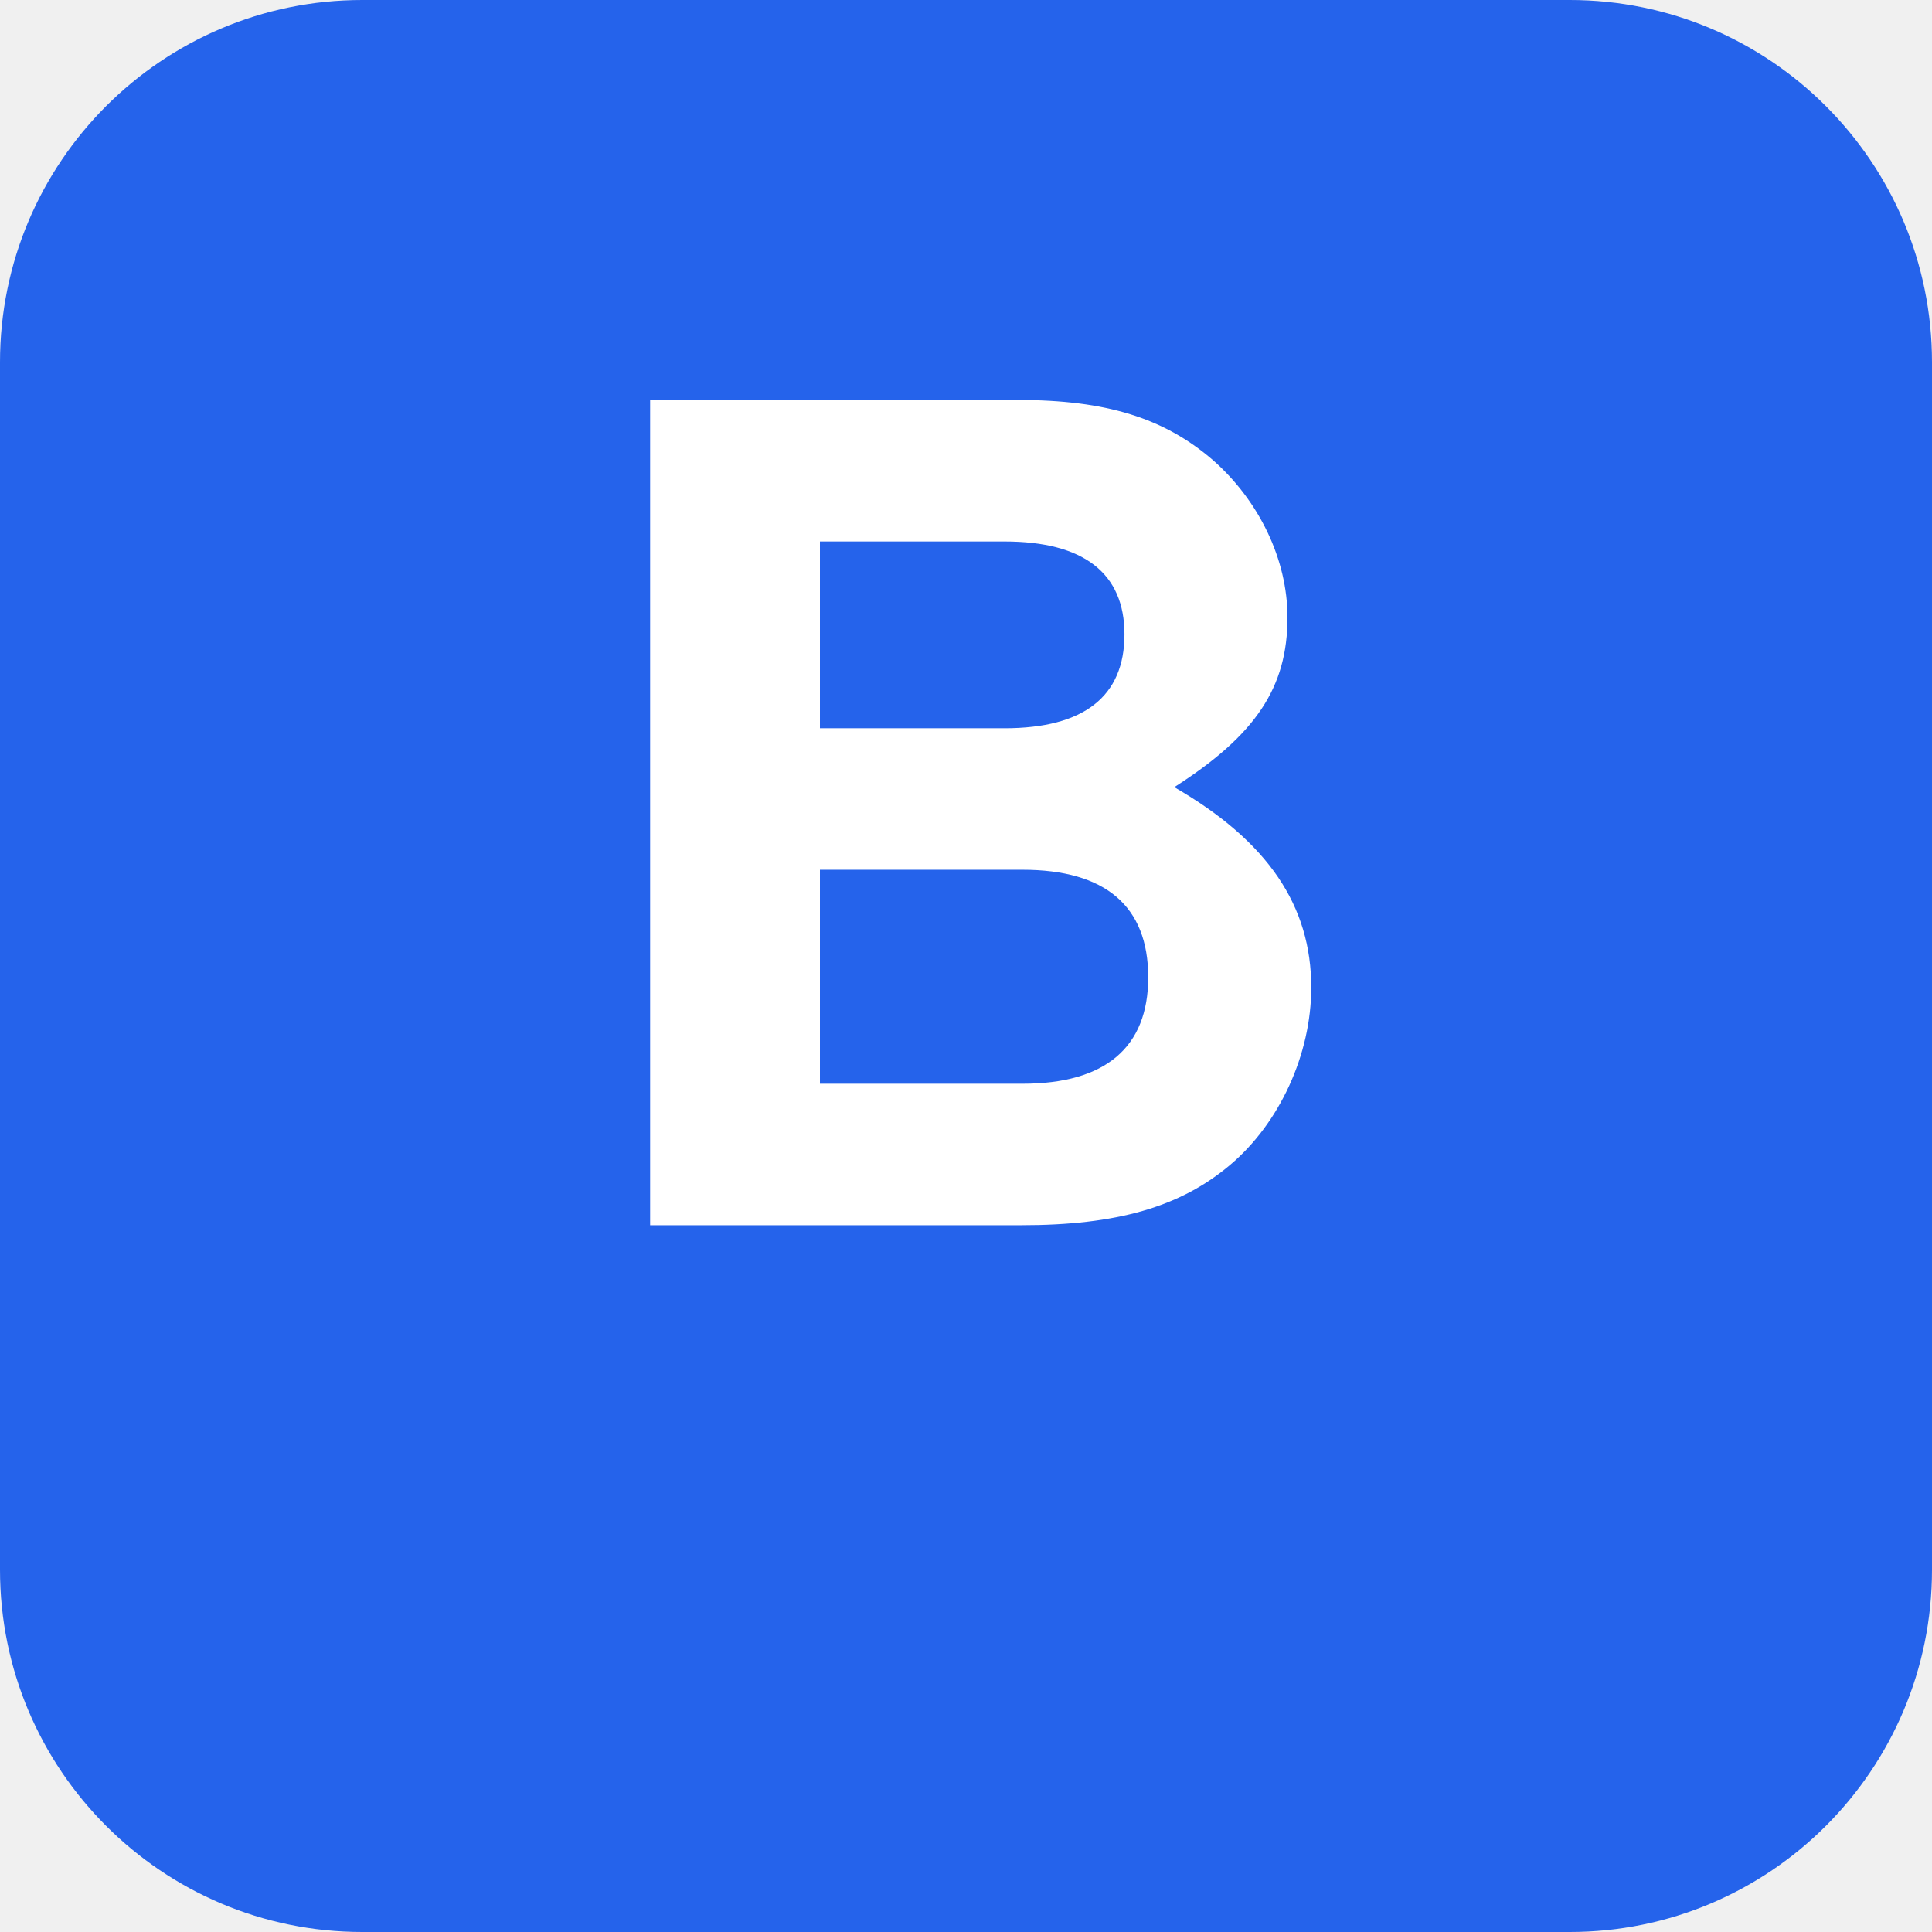
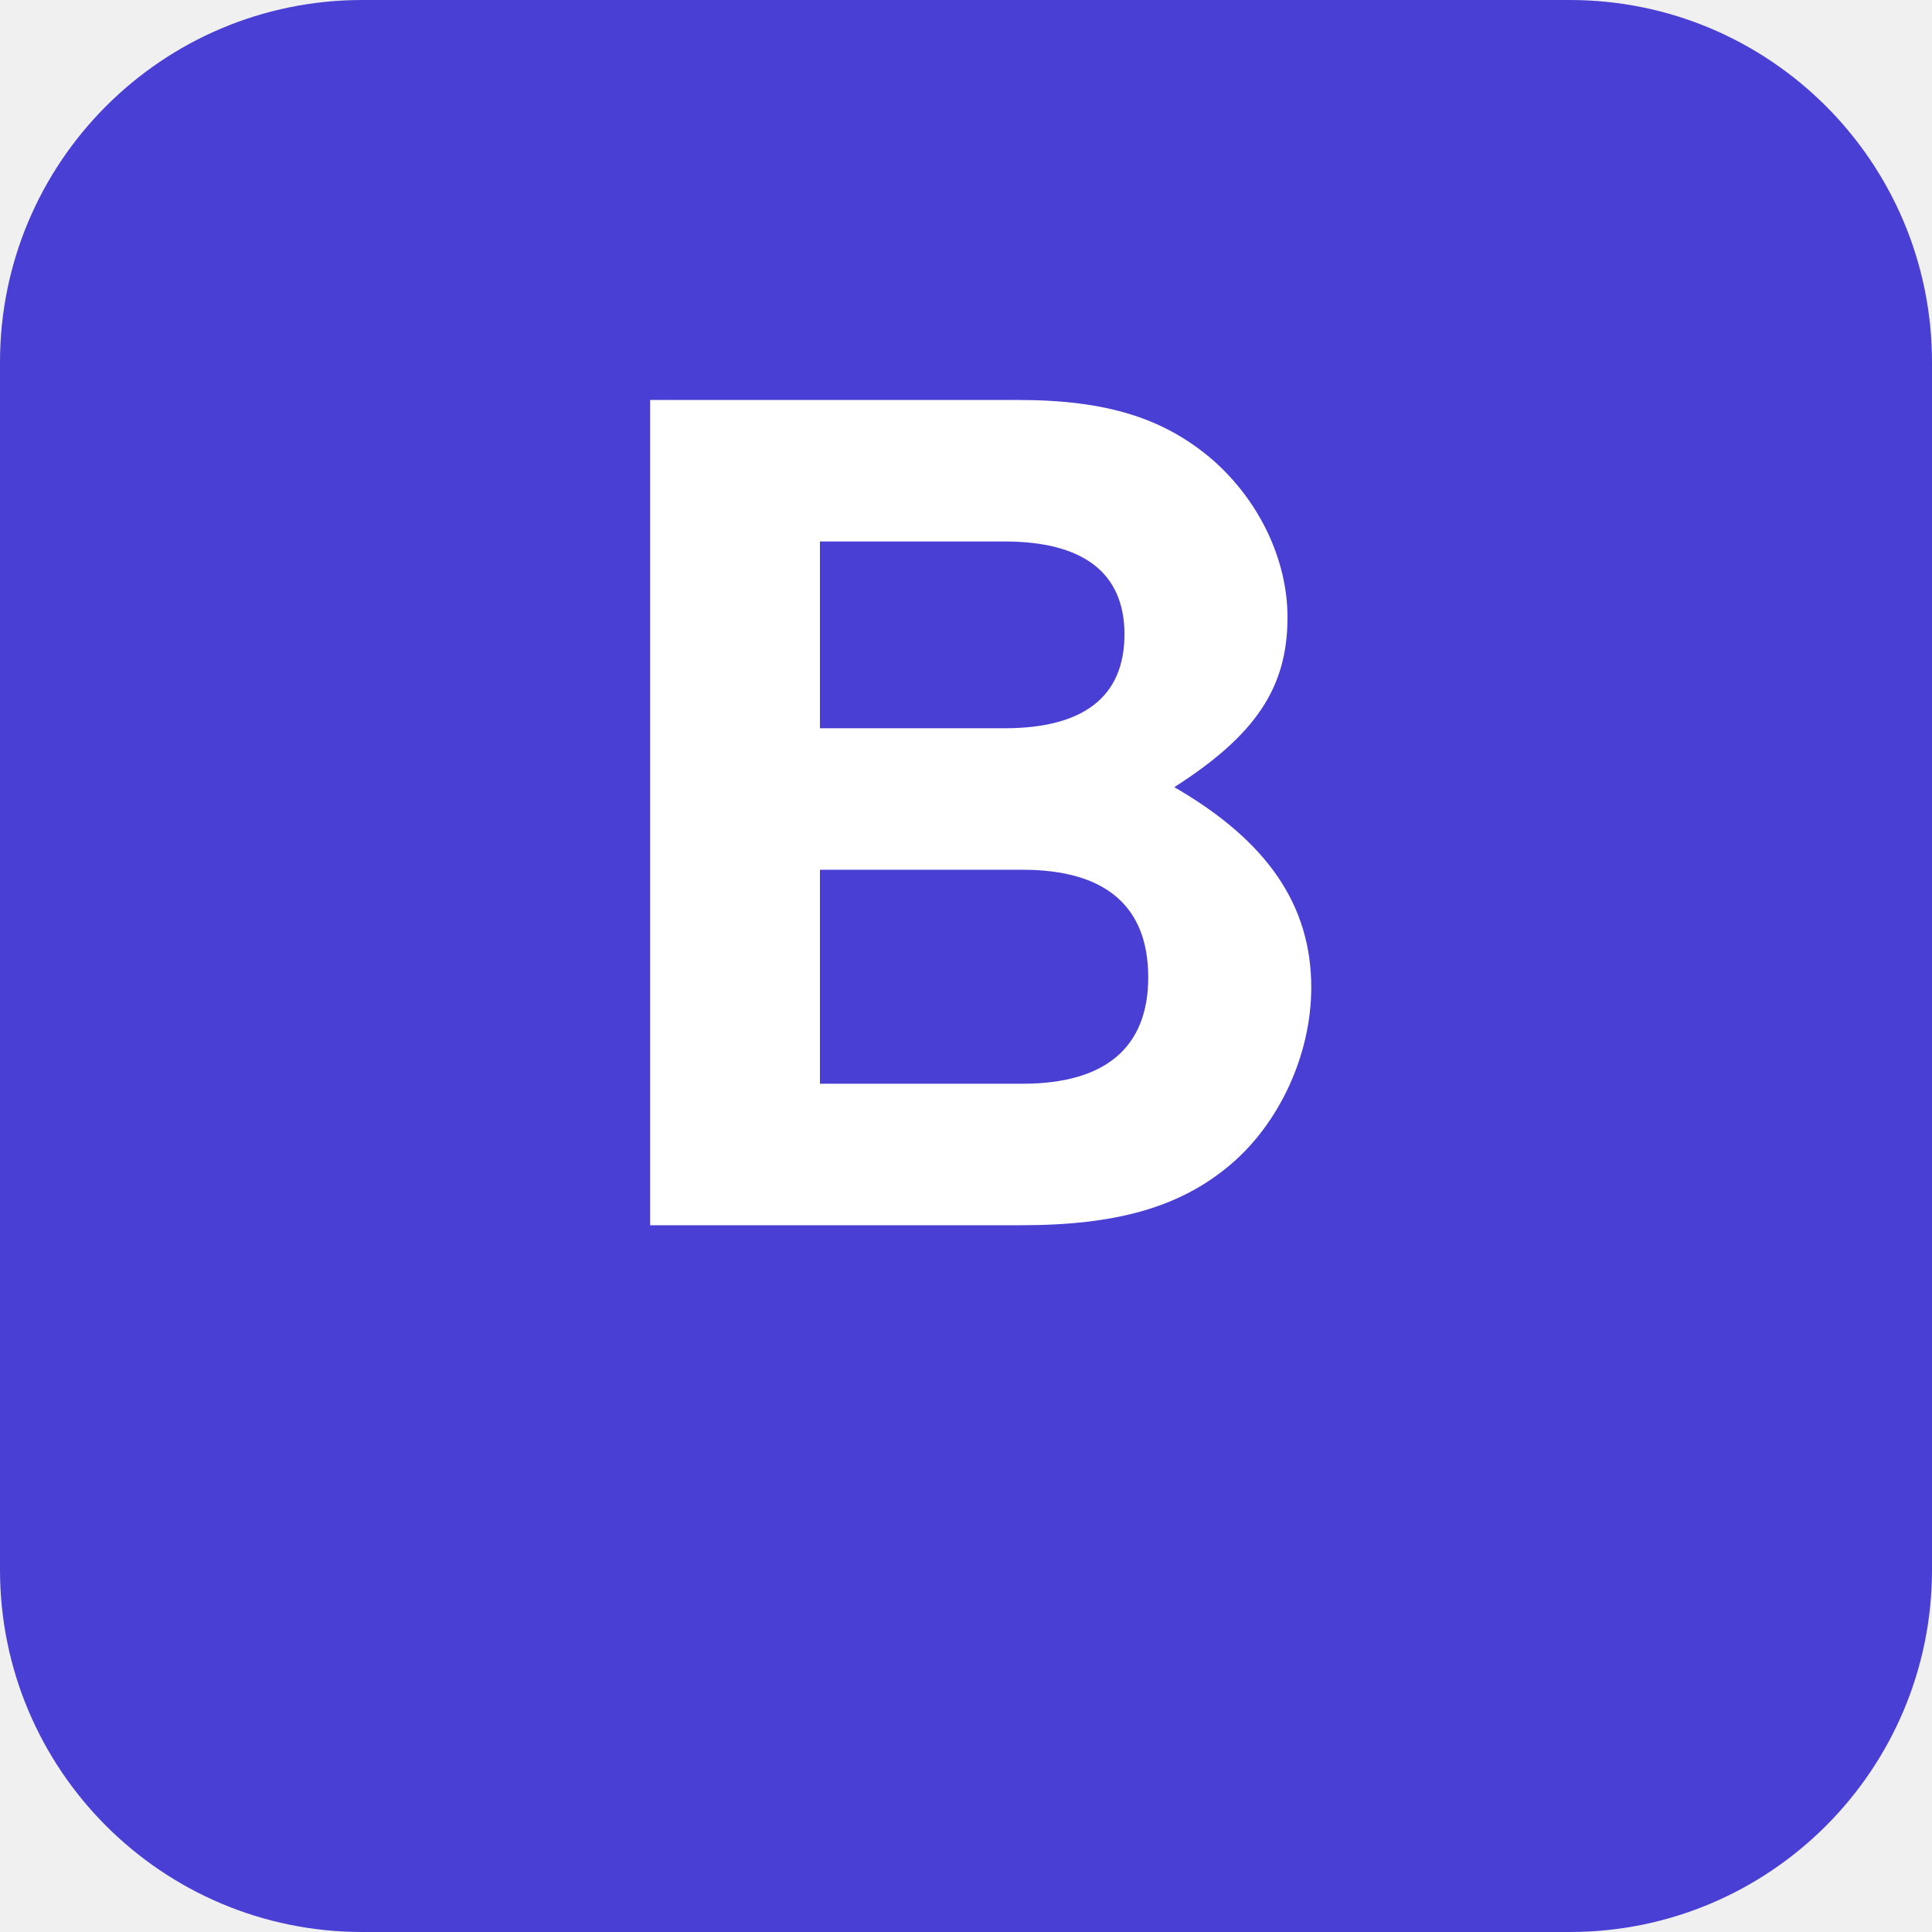
<svg xmlns="http://www.w3.org/2000/svg" viewBox="0 0 512 512" role="img" aria-label="Biddaloy">
-   <rect width="512" height="512" rx="96" fill="#2563eb" />
+   <rect width="512" height="512" rx="96" fill="#4a3fd4" />
  <text x="256" y="256" fill="#ffffff" font-family="Helvetica, Arial, sans-serif" font-size="300" font-weight="700" text-anchor="middle" dominant-baseline="central">B</text>
</svg>
